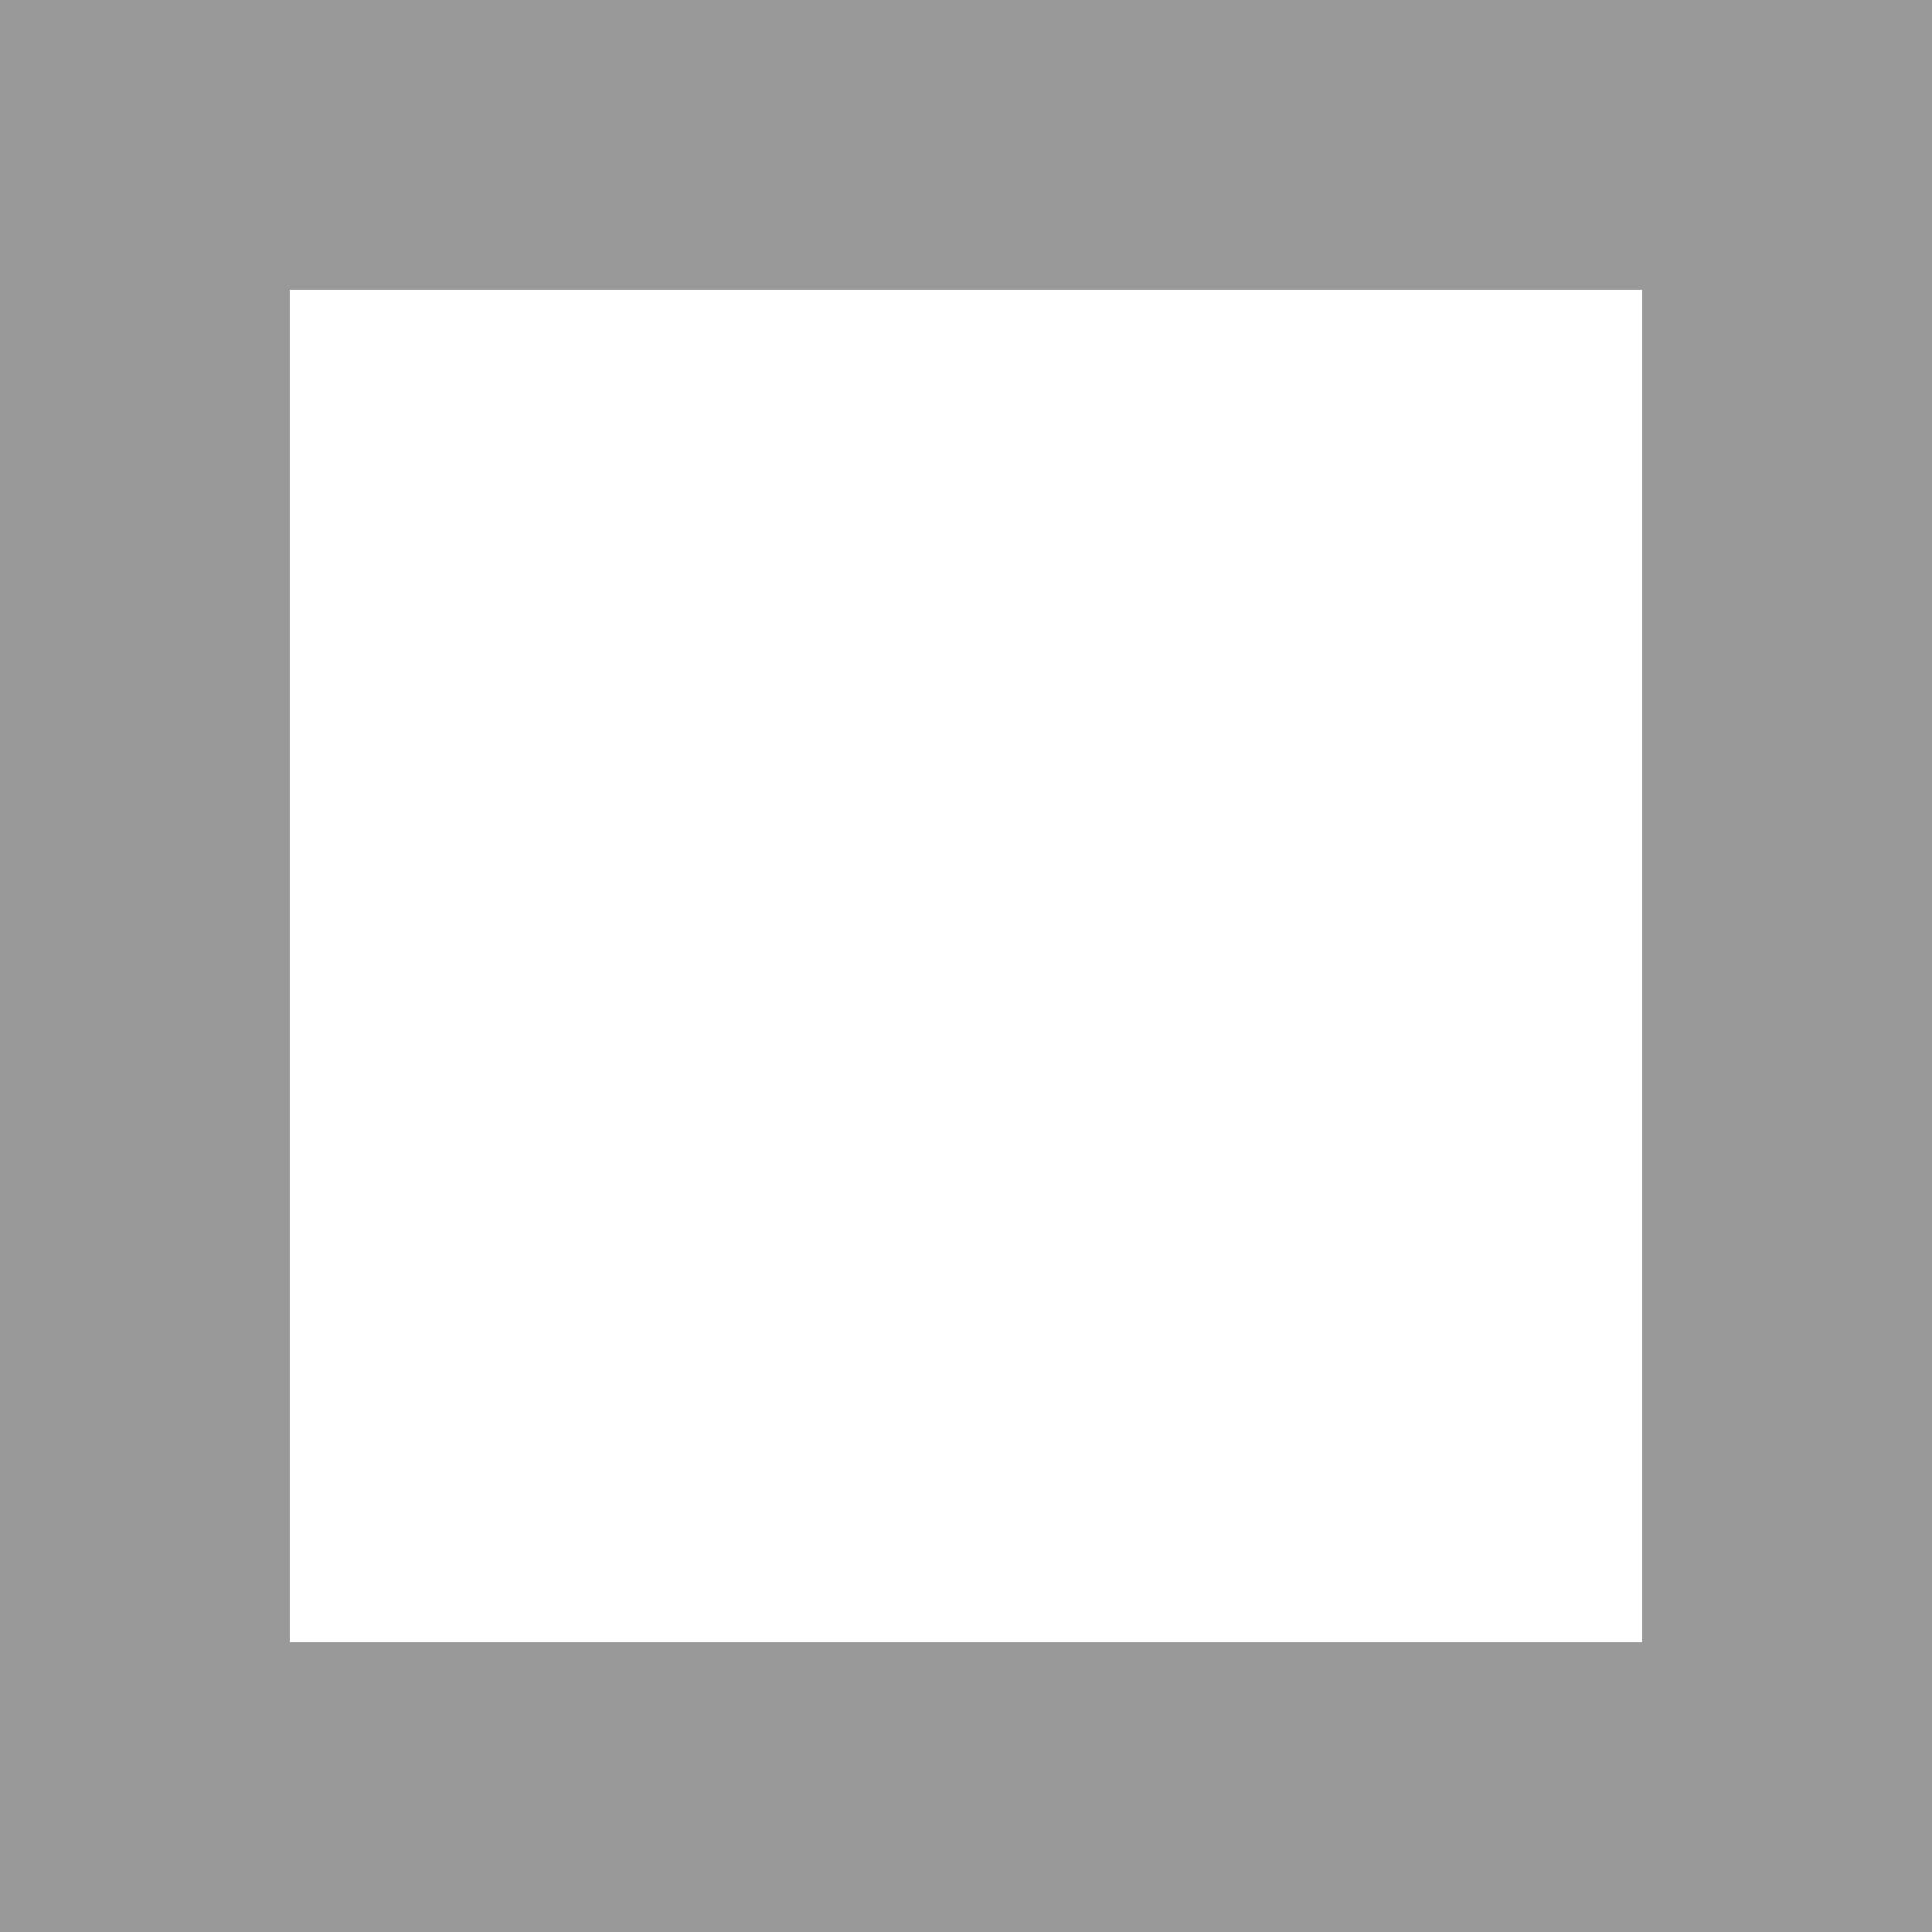
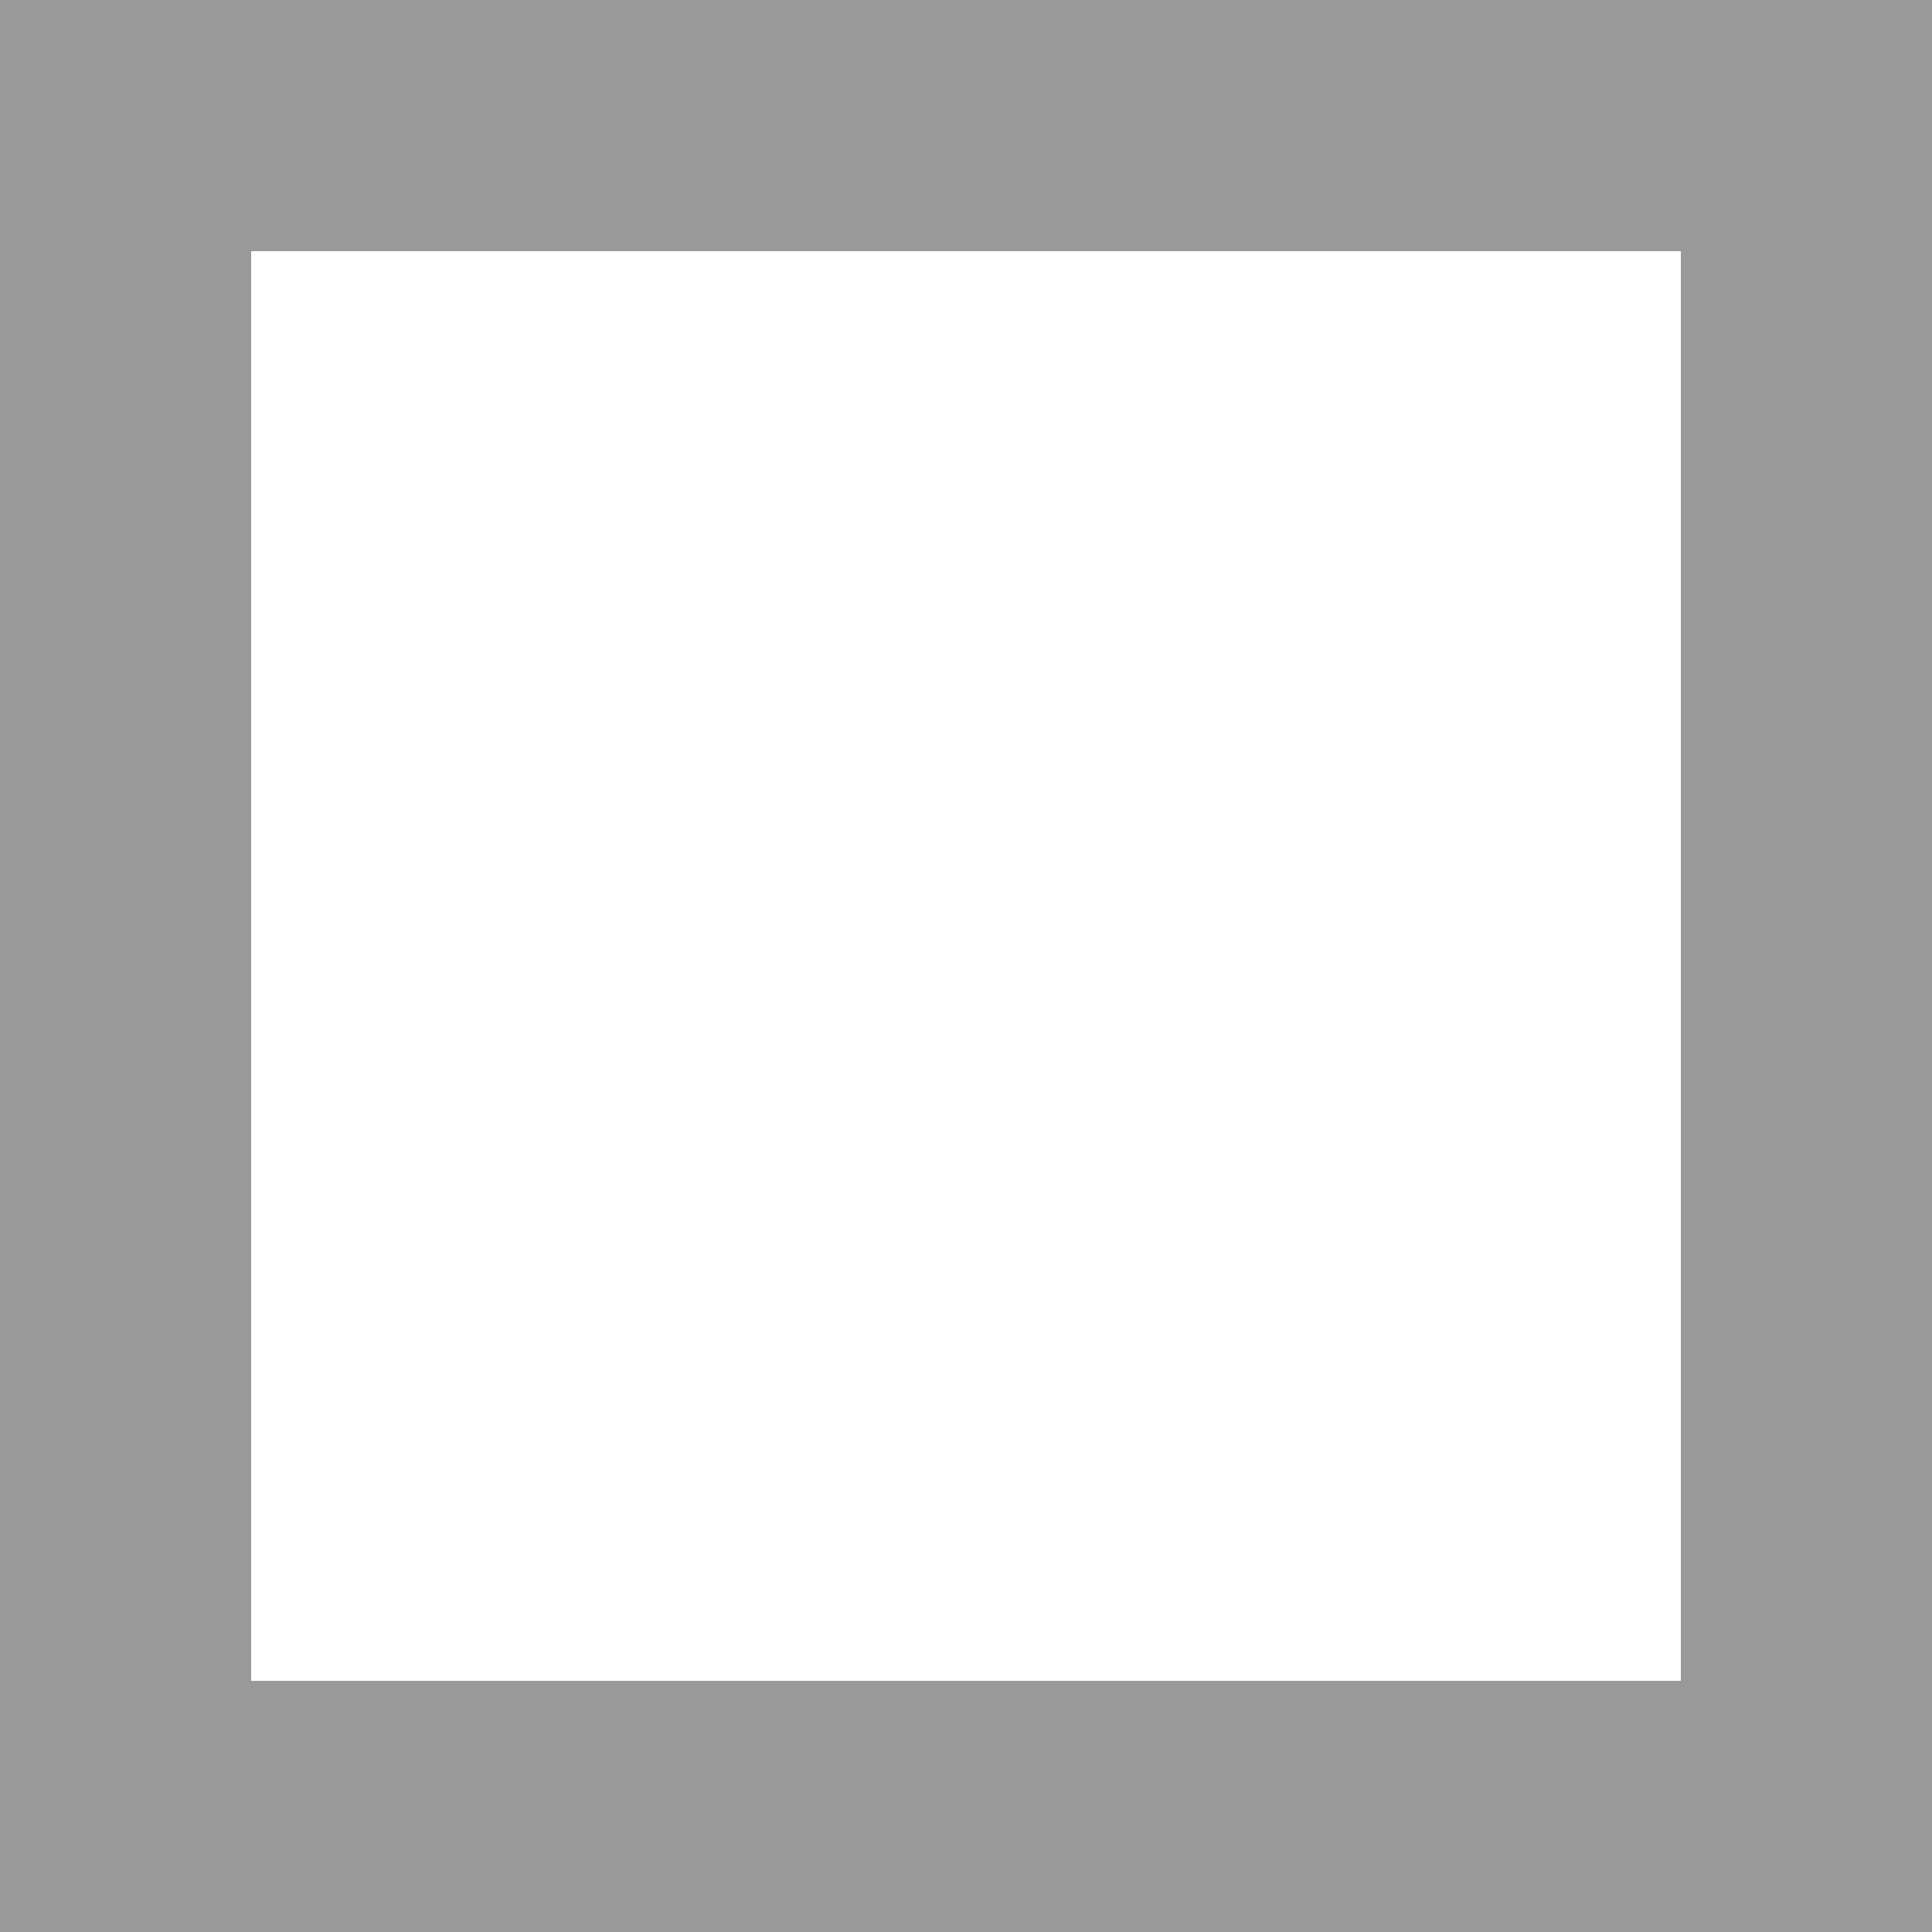
<svg xmlns="http://www.w3.org/2000/svg" viewBox="0 0 100 100">
-   <rect x="0" y="0" width="100" height="15" fill="#999999" />
-   <rect x="0" y="85" width="100" height="15" fill="#999999" />
-   <rect x="0" y="0" width="15" height="100" fill="#999999" />
-   <rect x="85" y="0" width="15" height="100" fill="#999999" />
+   <rect x="0" y="0" width="100" height="13" fill="#999999" />
+   <rect x="0" y="87" width="100" height="13" fill="#999999" />
+   <rect x="0" y="0" width="13" height="100" fill="#999999" />
+   <rect x="87" y="0" width="13" height="100" fill="#999999" />
</svg>
